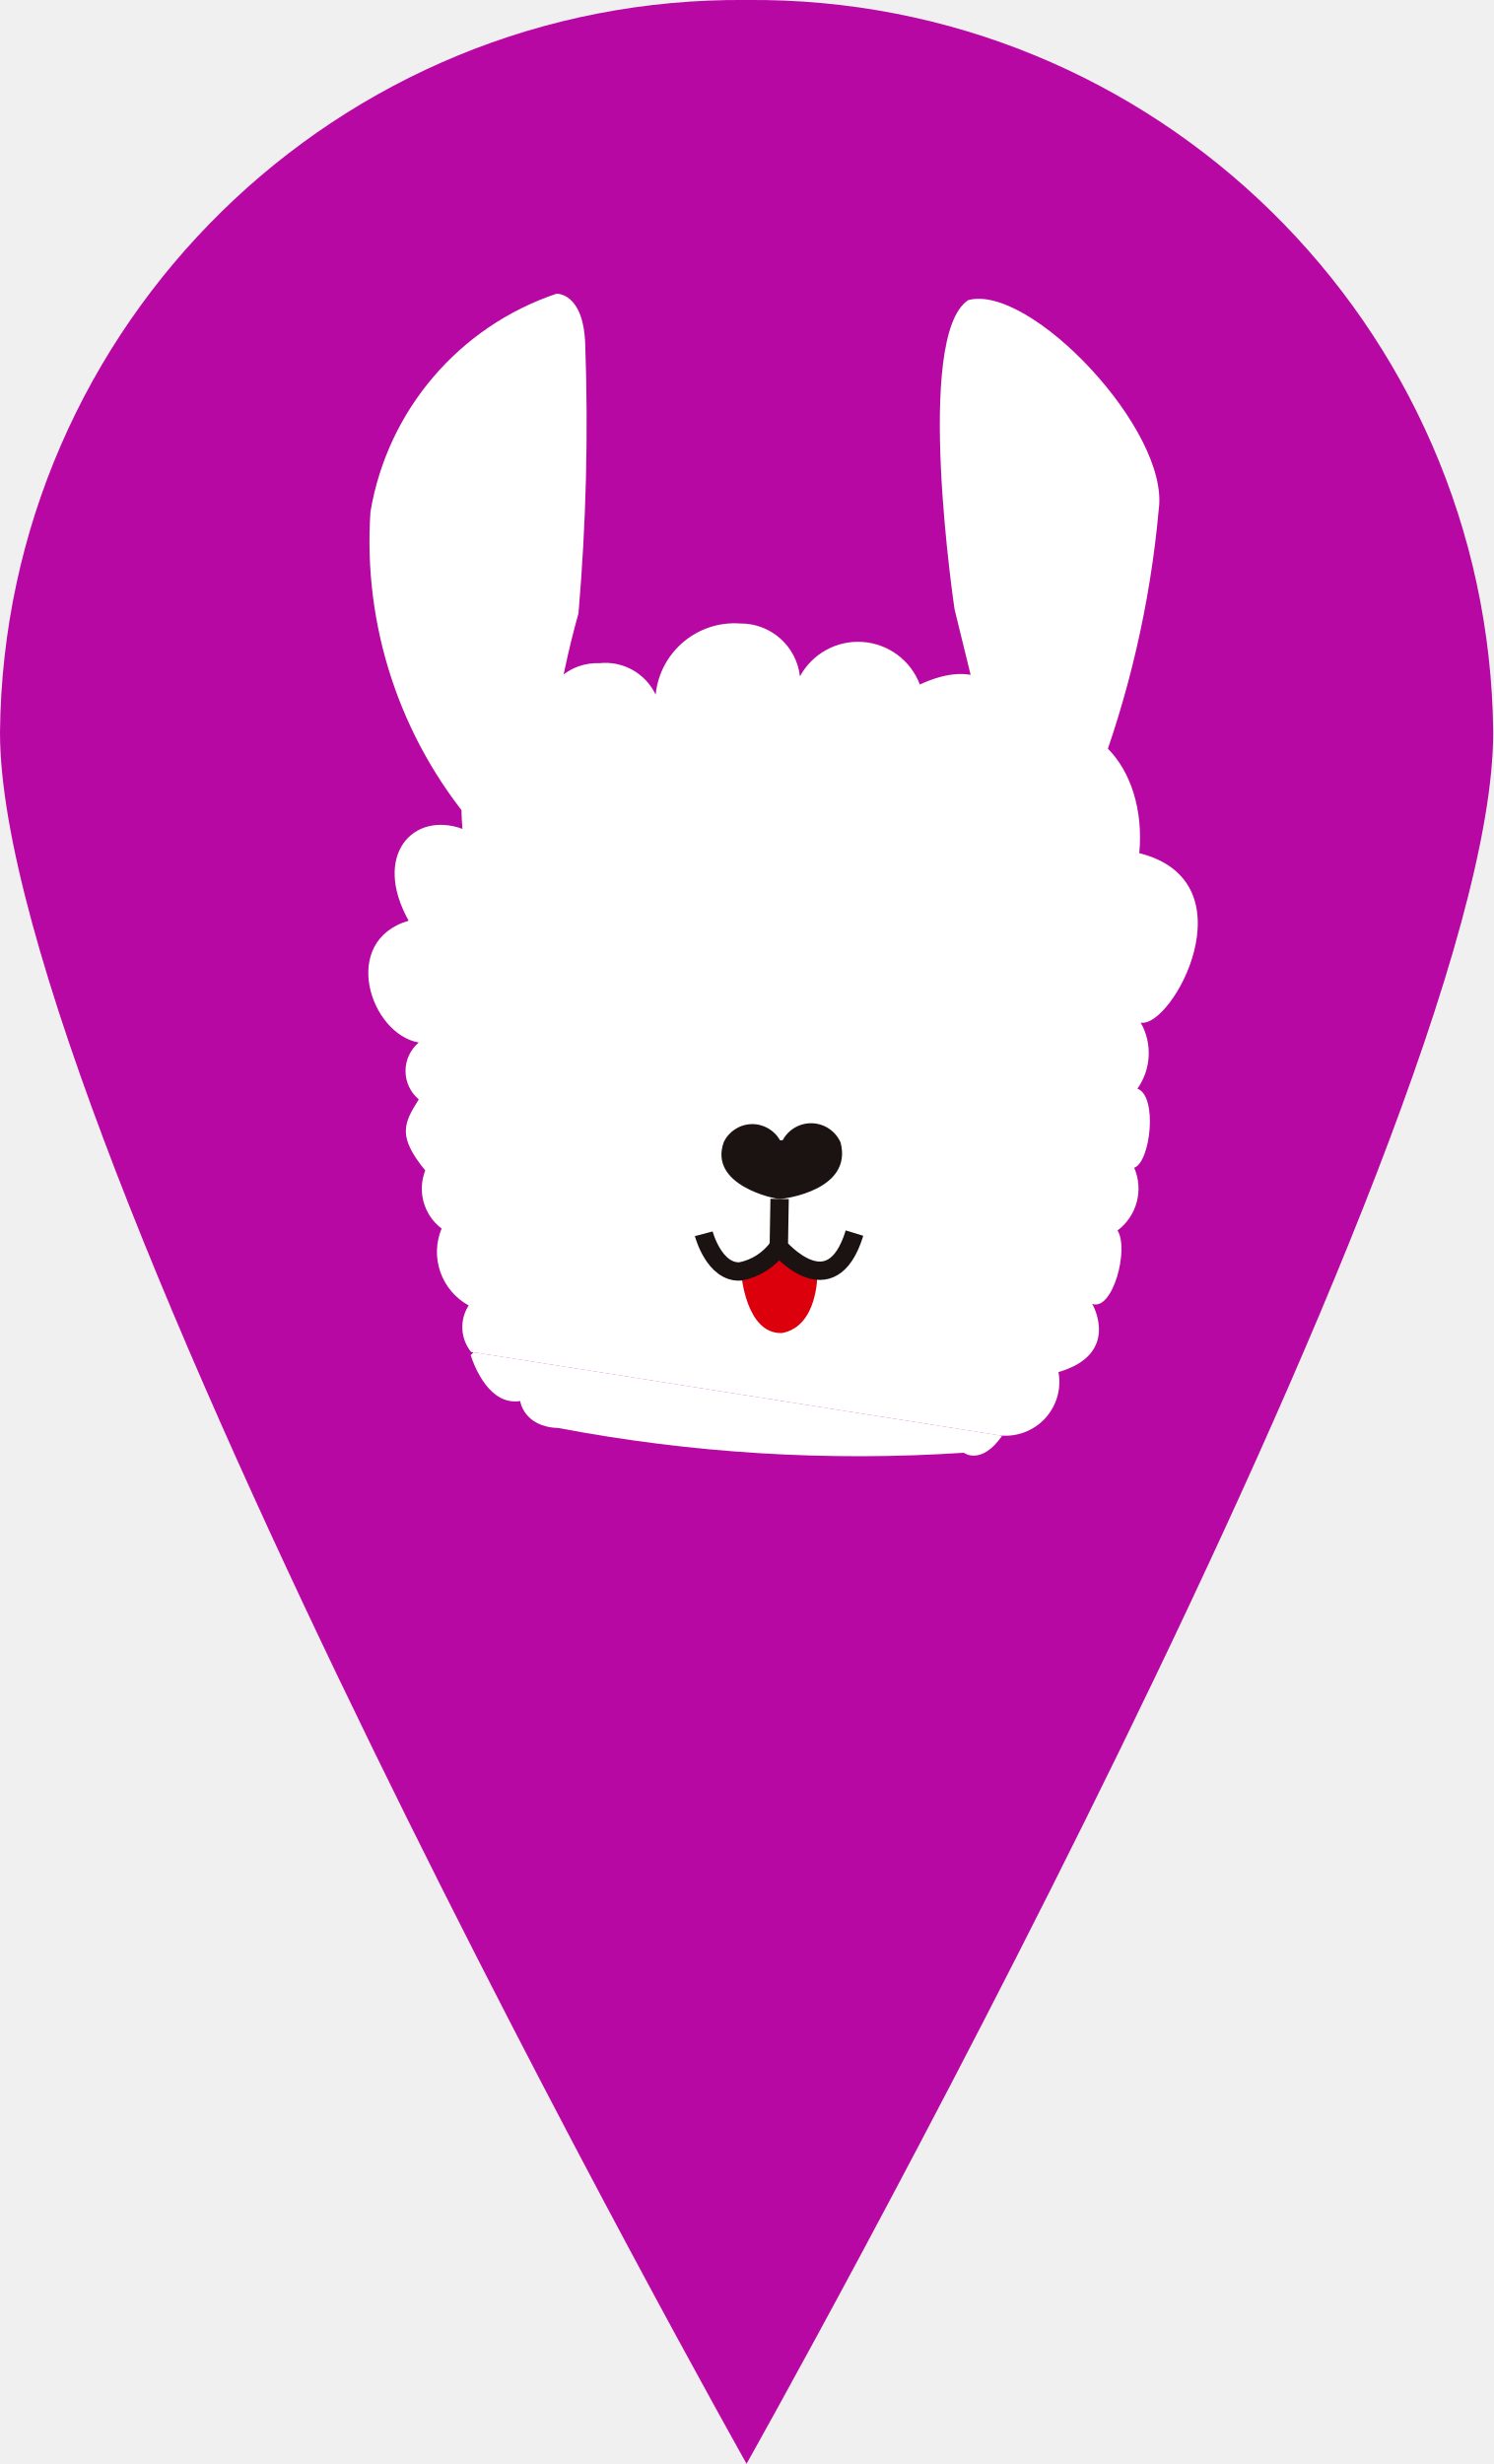
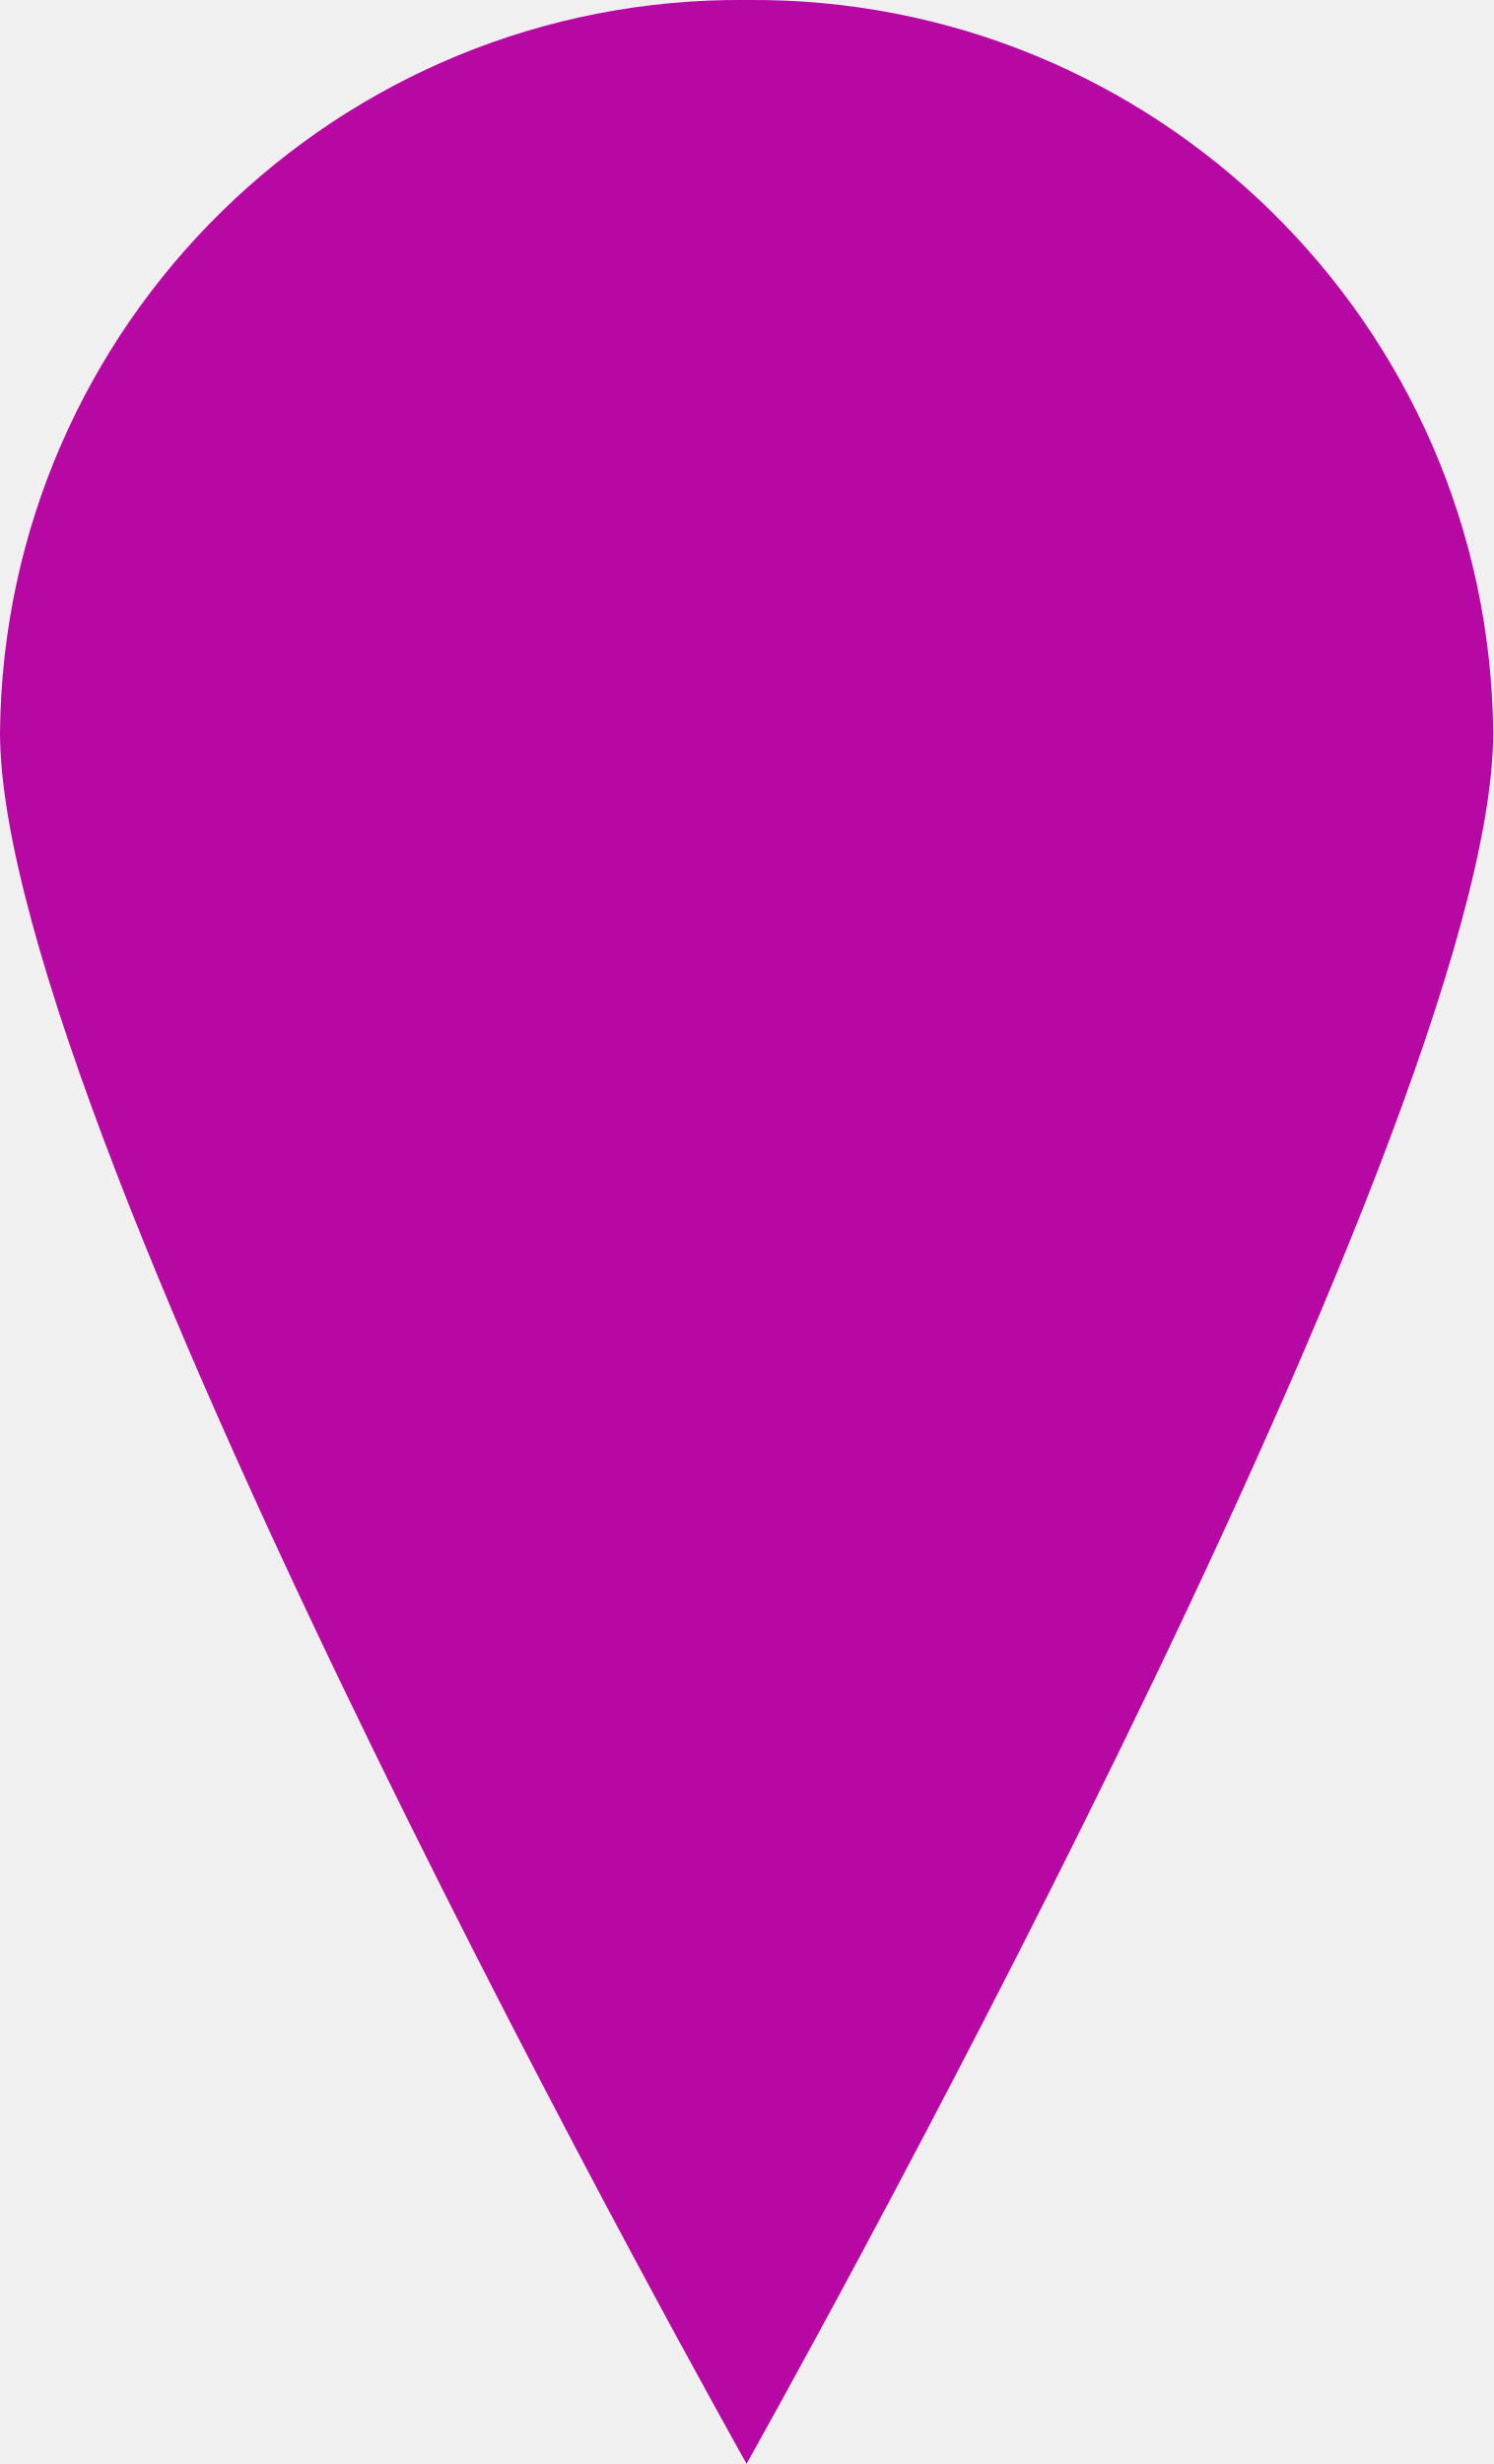
- <svg xmlns="http://www.w3.org/2000/svg" width="20.335" height="33.552" viewBox="0 0 20.335 33.552">
-   <g id="Group_8" data-name="Group 8" transform="translate(-318 -353)">
-     <path id="Icon_map-map-pin" data-name="Icon map-map-pin" d="M18.011,1.728A10.072,10.072,0,0,0,7.844,11.7c0,5.509,10.167,23.577,10.167,23.577S28.179,17.212,28.179,11.7A10.074,10.074,0,0,0,18.011,1.728Z" transform="translate(310.156 351.272)" fill="#b808a4" />
-     <g id="Group_7" data-name="Group 7" transform="translate(-256.616 -78.429)">
-       <path id="Path_32" data-name="Path 32" d="M587.987,441.241l-.371-1.514s-.558-3.719.185-4.211c.837-.231,2.749,1.774,2.595,2.853a14.014,14.014,0,0,1-.864,3.731l-.185-.092" fill="#fff" />
-       <path id="Path_33" data-name="Path 33" d="M581.061,442.658a5.976,5.976,0,0,1-1.4-4.259,3.794,3.794,0,0,1,2.533-2.97s.369-.023.392.69a30.215,30.215,0,0,1-.092,3.662,11.857,11.857,0,0,0-.323,1.532" fill="#fff" />
-       <path id="Path_34" data-name="Path 34" d="M590.131,443.046c.111-1.176-.692-2.1-1.688-1.563-.069-.747-.526-1.093-1.3-.733a.9.9,0,0,0-1.633-.111.812.812,0,0,0-.816-.72,1.079,1.079,0,0,0-1.149.969.758.758,0,0,0-.761-.429c-.373-.014-.857.235-.844,1.107a.714.714,0,0,0-.553-.138s-.581.055-.473,1.288c-.672-.246-1.231.358-.733,1.25-.94.277-.525,1.543.138,1.659a.505.505,0,0,0,0,.774c-.205.327-.294.5.088.968a.682.682,0,0,0,.223.791.83.83,0,0,0,.369,1.047.541.541,0,0,0,.032.633l7.2,1.137a.734.734,0,0,0,.8-.863c.855-.248.46-.928.46-.928.278.1.505-.745.344-1a.713.713,0,0,0,.227-.854c.221-.074.324-.973.044-1.077a.838.838,0,0,0,.044-.9C590.572,445.442,591.677,443.436,590.131,443.046Z" fill="#fff" />
-       <path id="Path_35" data-name="Path 35" d="M584.711,448.775s.063.821.552.806c.494-.088.484-.8.484-.8l-.007-.058a1.171,1.171,0,0,1-.481-.265C585.087,448.556,584.853,448.8,584.711,448.775Z" fill="#dc000c" />
-       <path id="Path_36" data-name="Path 36" d="M585.239,446.957a.432.432,0,0,0-.767.025c-.207.584.684.773.761.773s1-.126.83-.77a.439.439,0,0,0-.788-.03" fill="#1a1311" />
-       <path id="Path_37" data-name="Path 37" d="M585.233,447.755l-.011.653s.714.843,1.031-.188" fill="none" stroke="#1a1311" stroke-miterlimit="10" stroke-width="0.25" />
-       <path id="Path_38" data-name="Path 38" d="M584.2,448.229s.141.536.5.513a.826.826,0,0,0,.517-.334" fill="none" stroke="#1a1311" stroke-miterlimit="10" stroke-width="0.25" />
-       <path id="Path_39" data-name="Path 39" d="M581.064,449.844c-.014.013-.025.026-.038.038.053.163.259.69.674.625,0,0,.046.352.52.367a21.892,21.892,0,0,0,5.521.337s.236.18.523-.232l-7.2-1.137Z" fill="#fff" />
-     </g>
-   </g>
+ <svg xmlns="http://www.w3.org/2000/svg" height="33.552" viewBox="0 0 20.335 33.552" width="20.335">
+   <path d="m18.011 1.728a10.072 10.072 0 0 0 -10.167 9.972c0 5.509 10.167 23.577 10.167 23.577s10.168-18.065 10.168-23.577a10.074 10.074 0 0 0 -10.168-9.972z" fill="#b808a4" transform="translate(-7.844 -1.728)" />
</svg>
